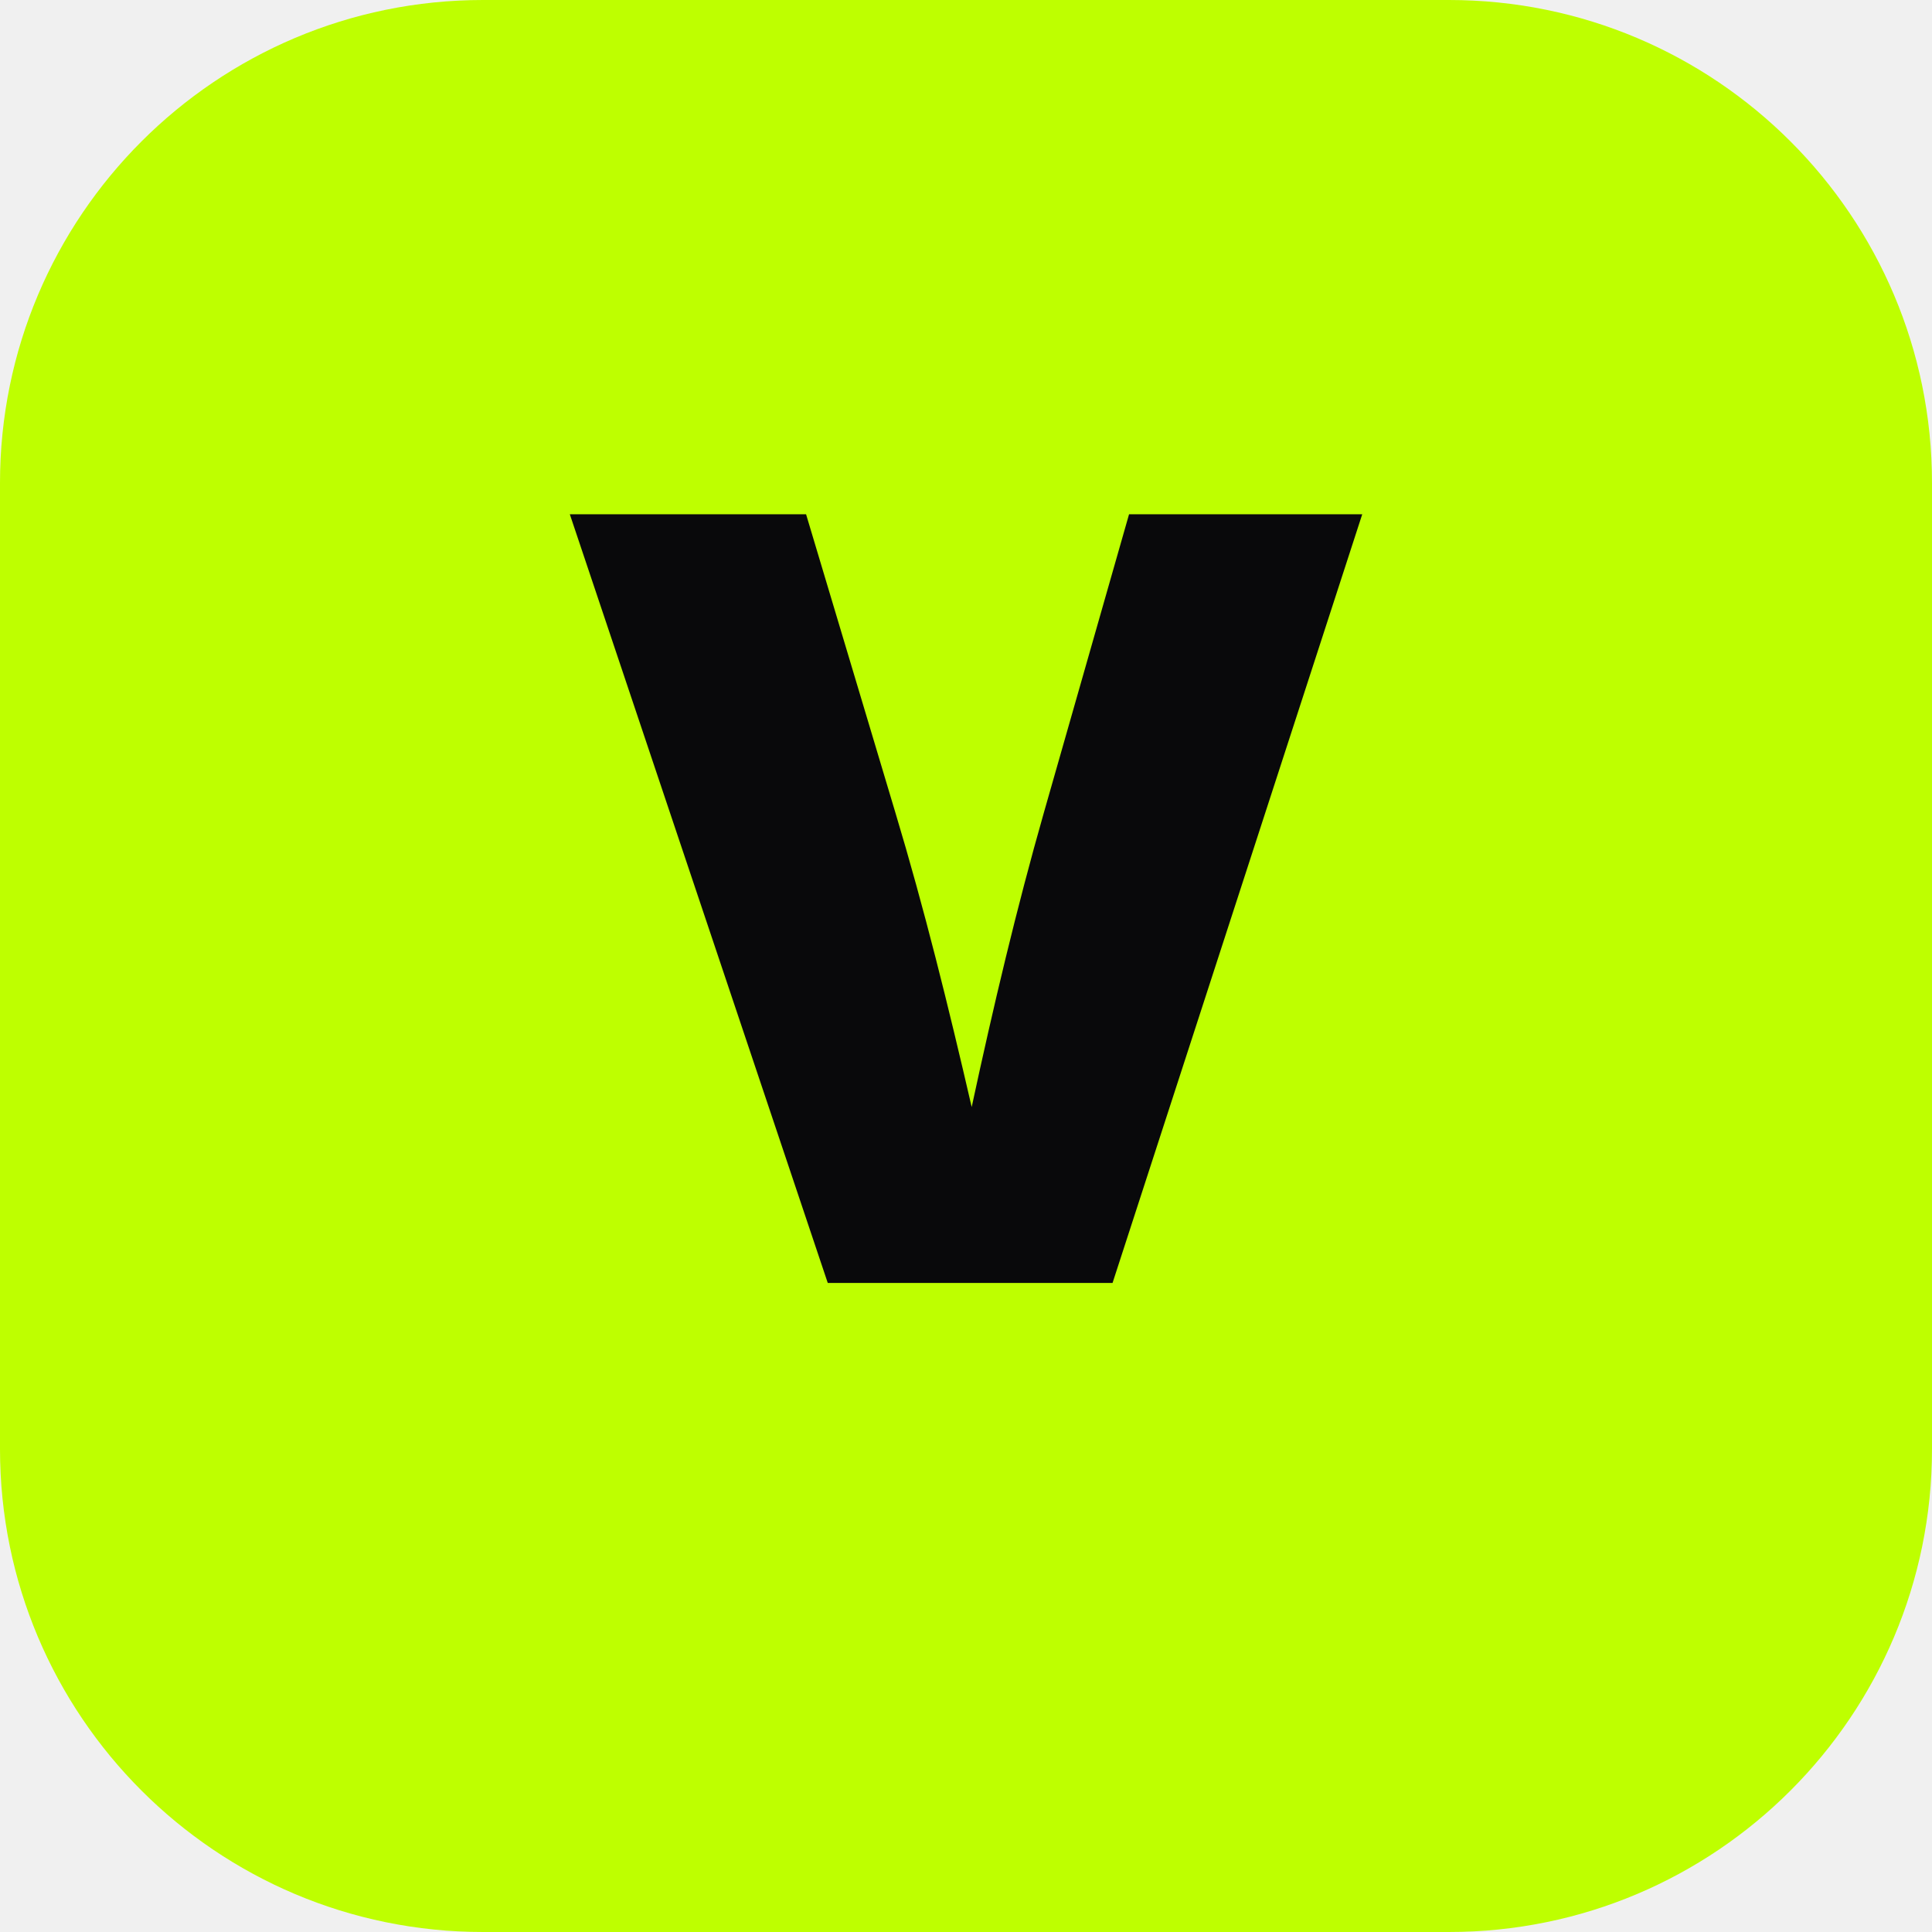
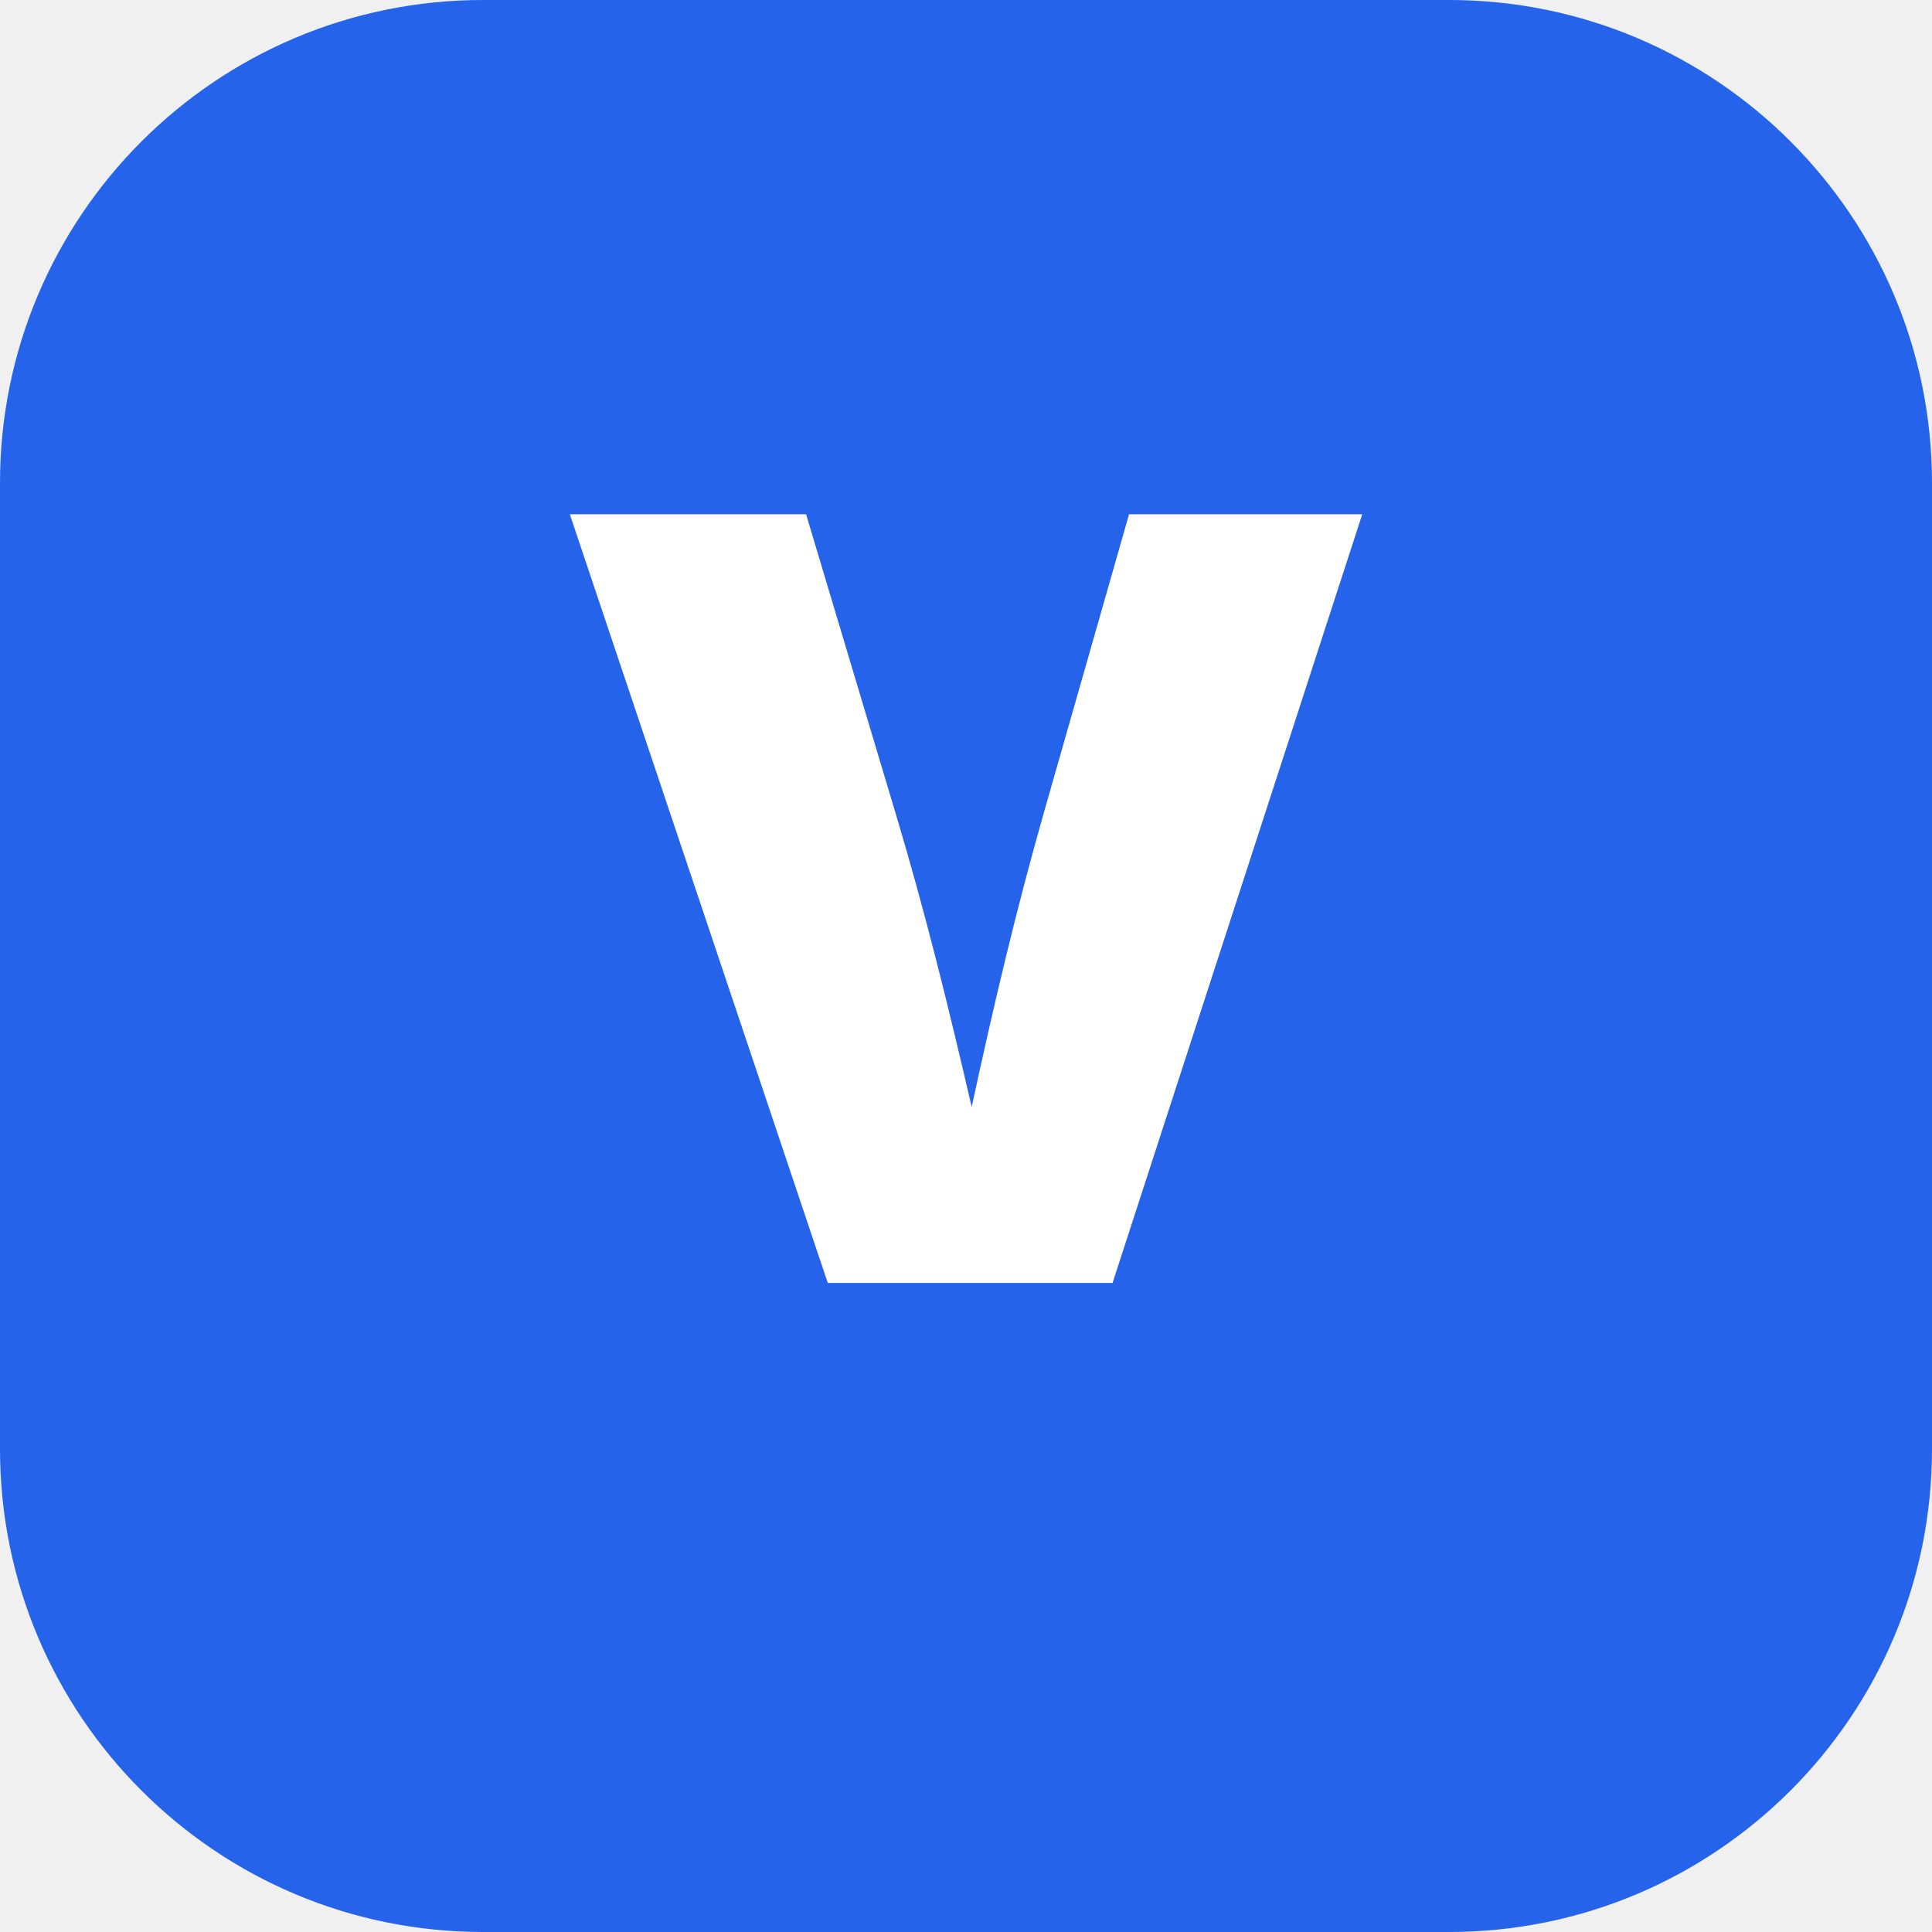
<svg xmlns="http://www.w3.org/2000/svg" viewBox="0 0 512 512" fill="none">
-   <rect width="512" height="512" rx="128" fill="#BEFF00" />
-   <text x="256" y="340" text-anchor="middle" font-family="system-ui, -apple-system, sans-serif" font-size="280" font-weight="900" fill="#09090b">V</text>
+   <rect width="512" height="512" rx="128" fill="url(#grad)" />
+   <text x="256" y="340" text-anchor="middle" font-family="system-ui, -apple-system, sans-serif" font-size="280" font-weight="900" fill="white">V</text>
+   <defs>
+     <linearGradient id="grad" x1="0" y1="0" x2="512" y2="512">
+       <stop offset="0%" stop-color="#2563EB" />
+       <stop offset="100%" stop-color="#14B8A6" />
+     </linearGradient>
+   </defs>
</svg>
